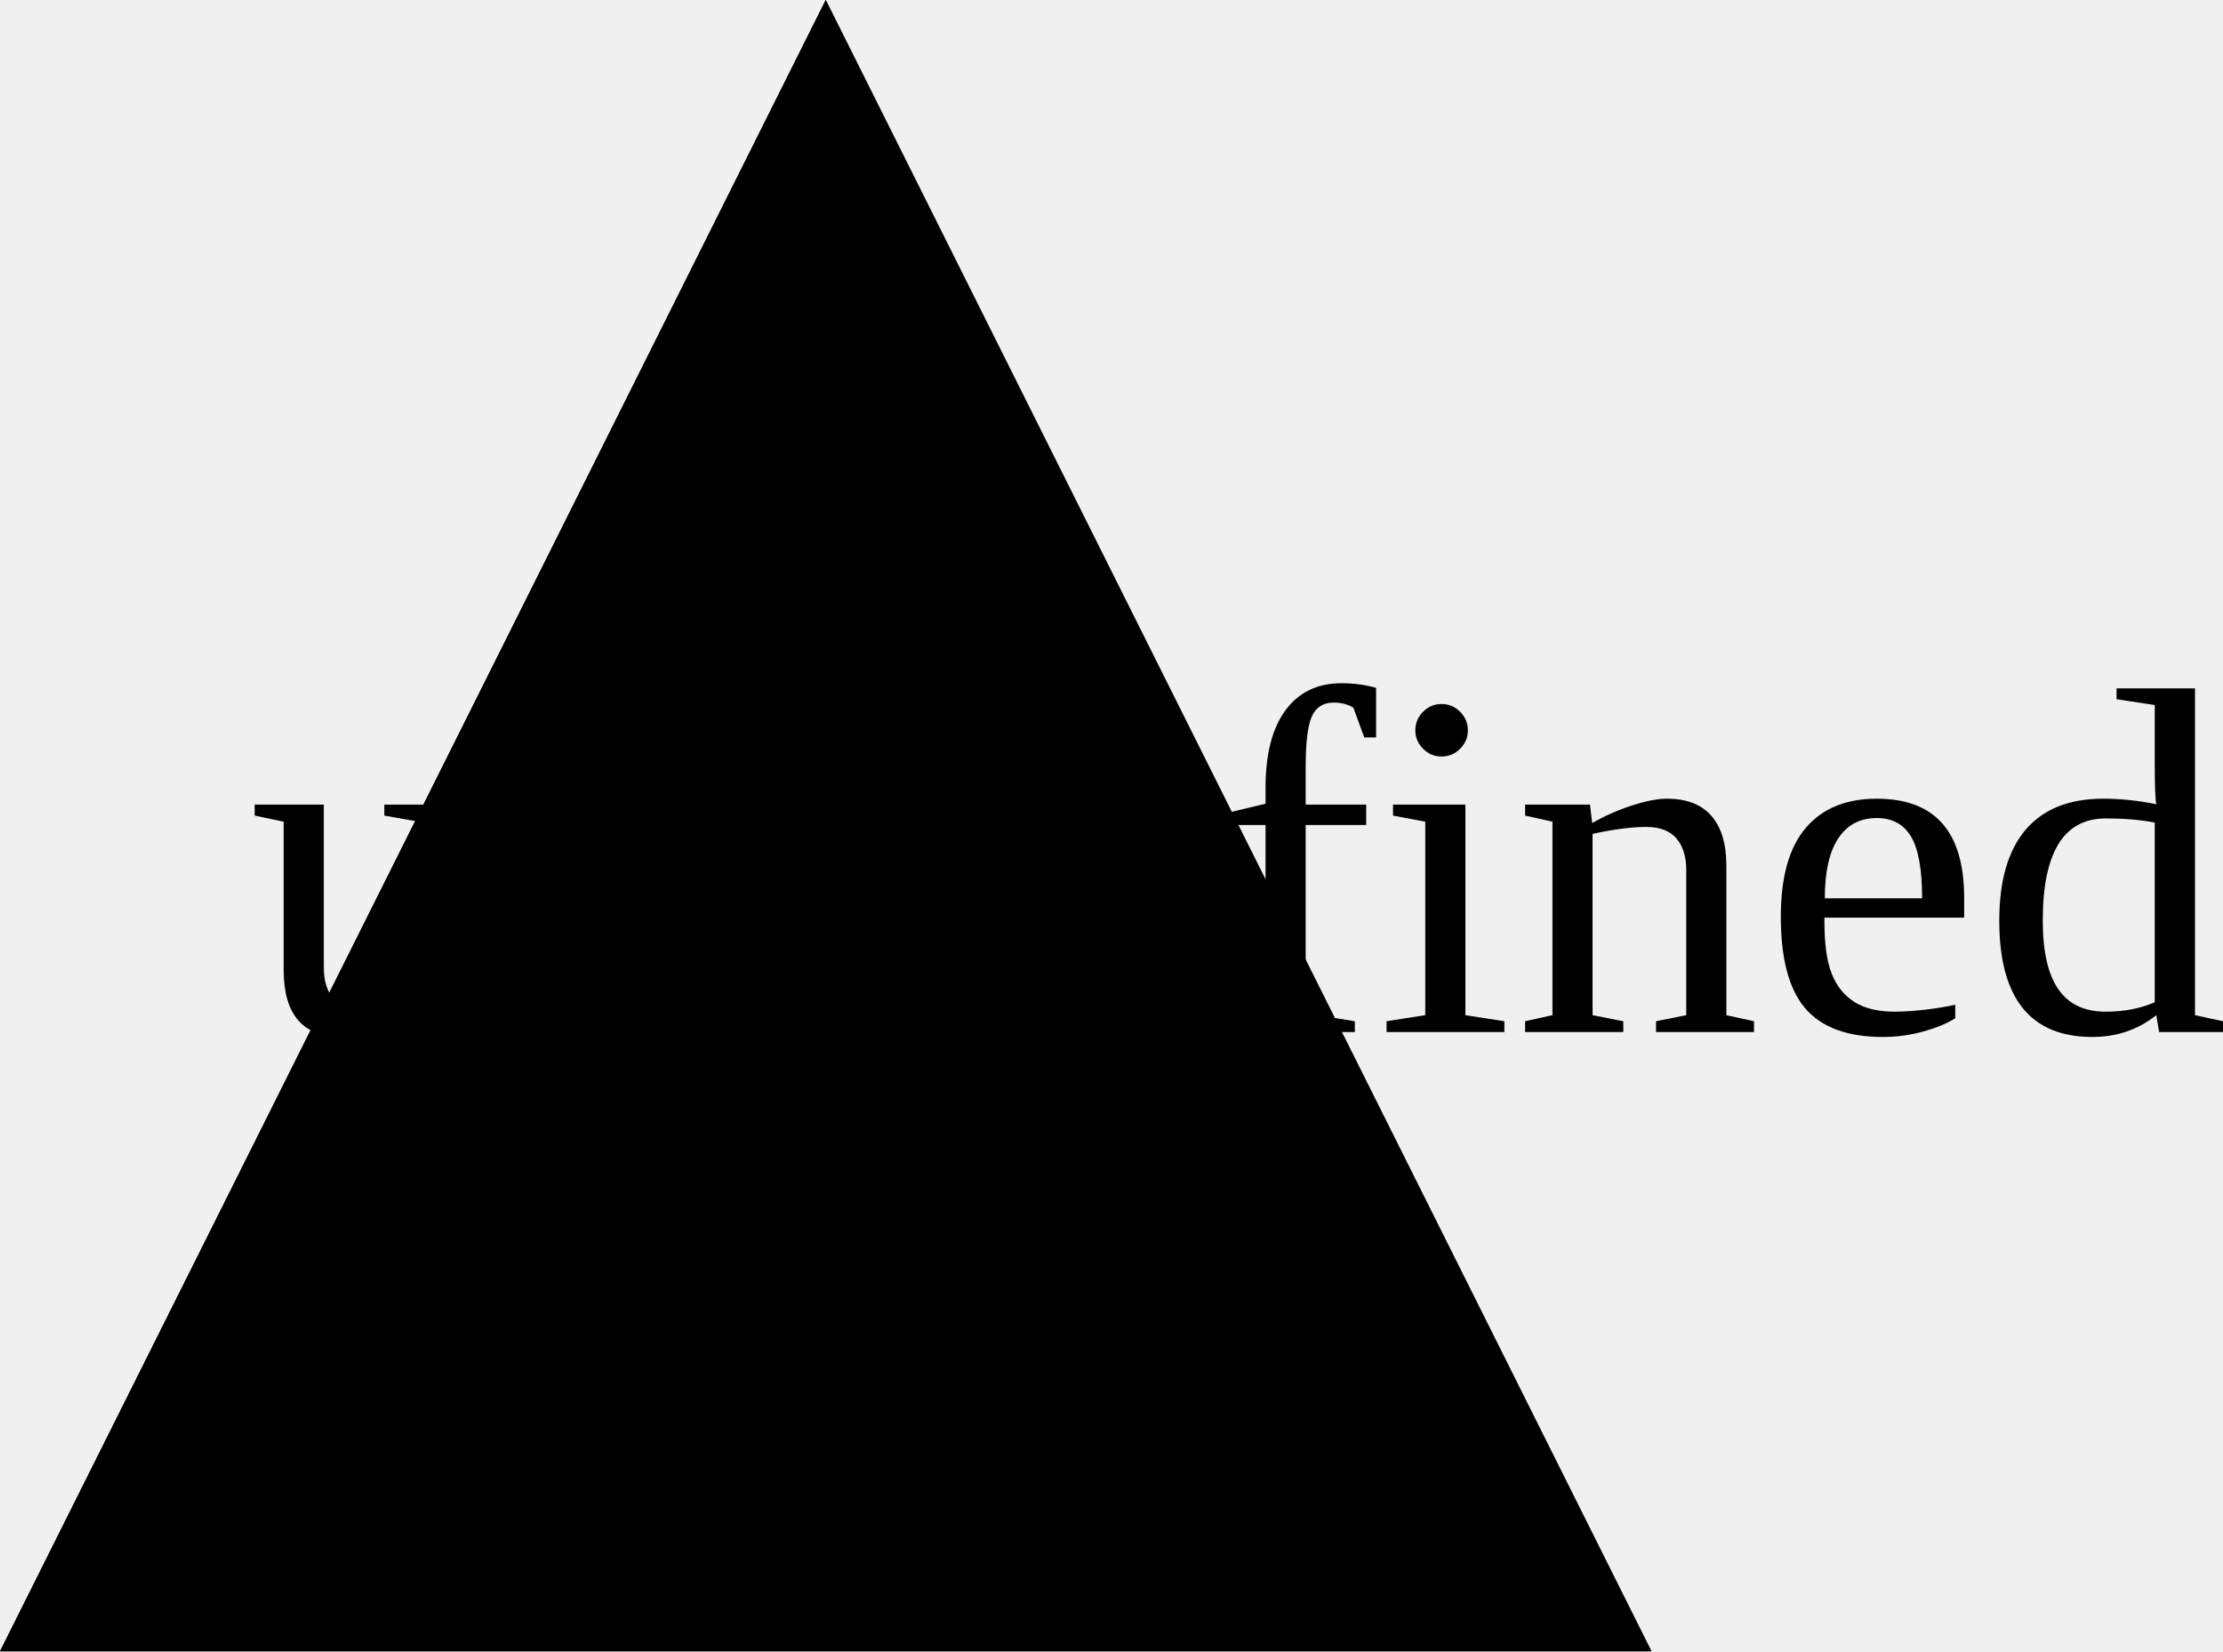
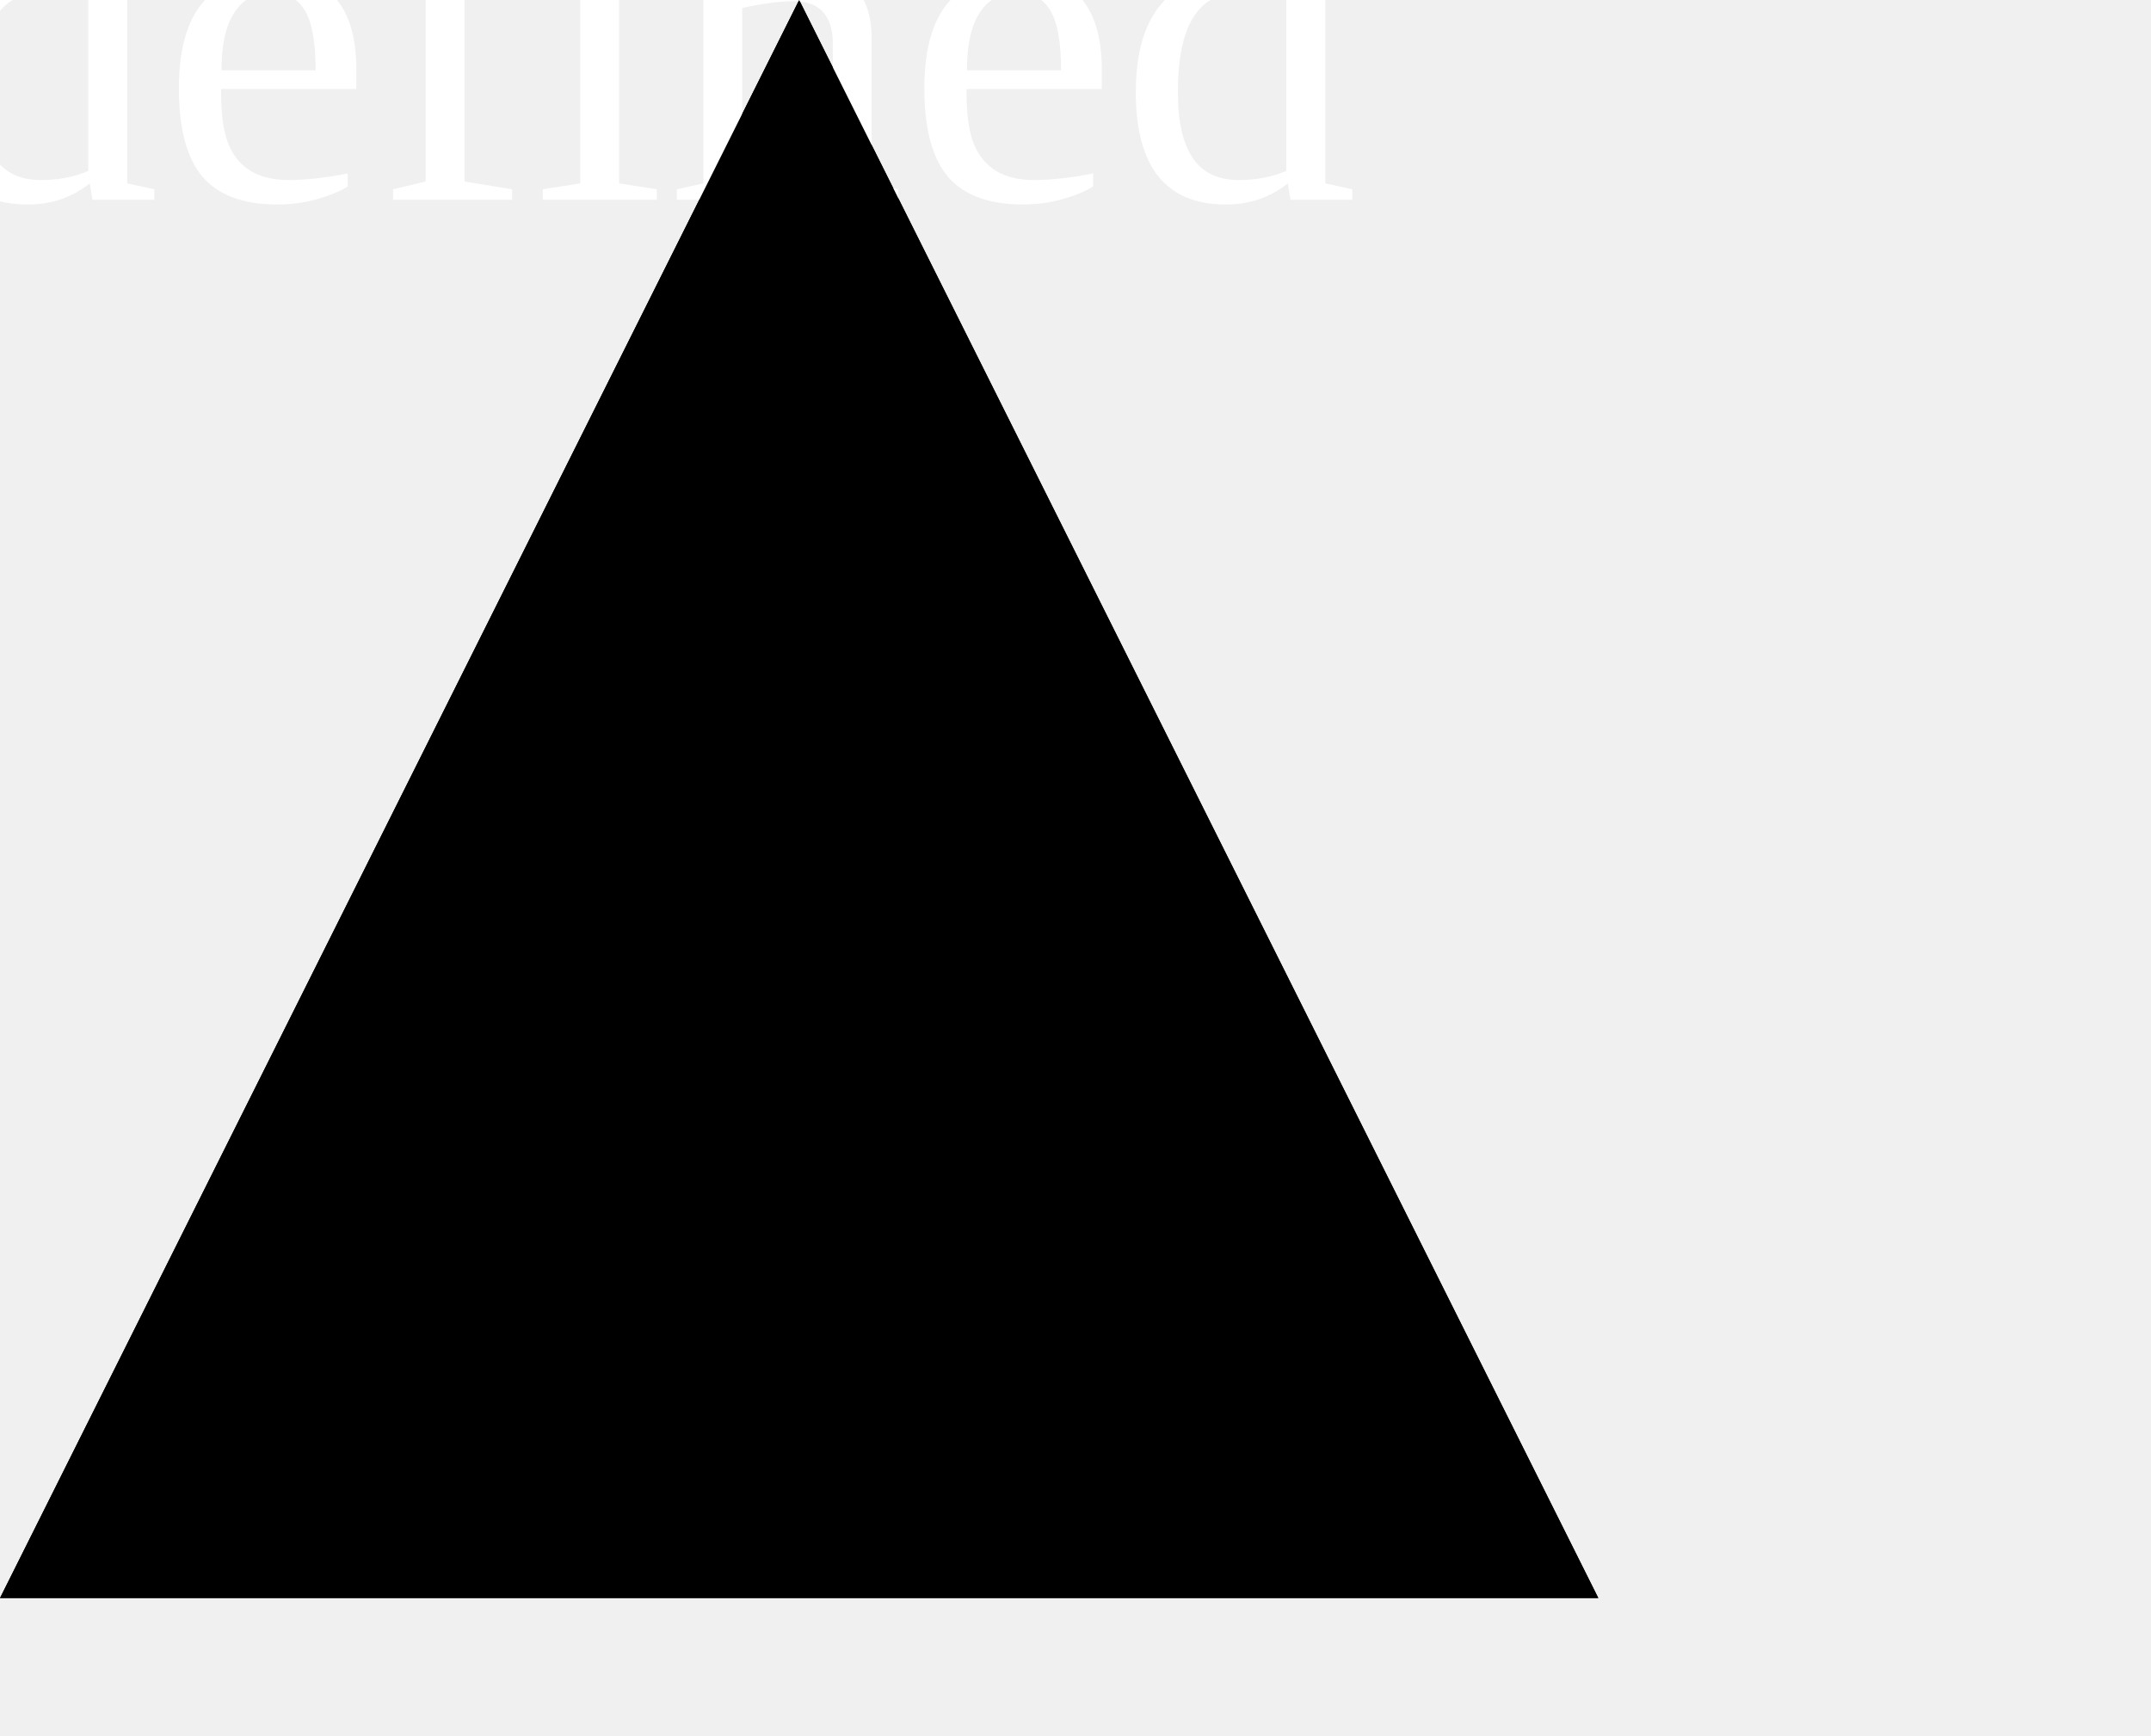
<svg>
  <polygon points="100,0 0,200 200,200" fill="LJE" />
-   <text x="150" y="125" font-size="60" text-anchor="middle" fill="LJE">undefined</text>
+   <text x="50" y="25" font-size="60" text-anchor="middle" fill="WHITE">undefined</text>
  <polygon points="100,0 0,200 200,200" fill="LJE" />
</svg>
